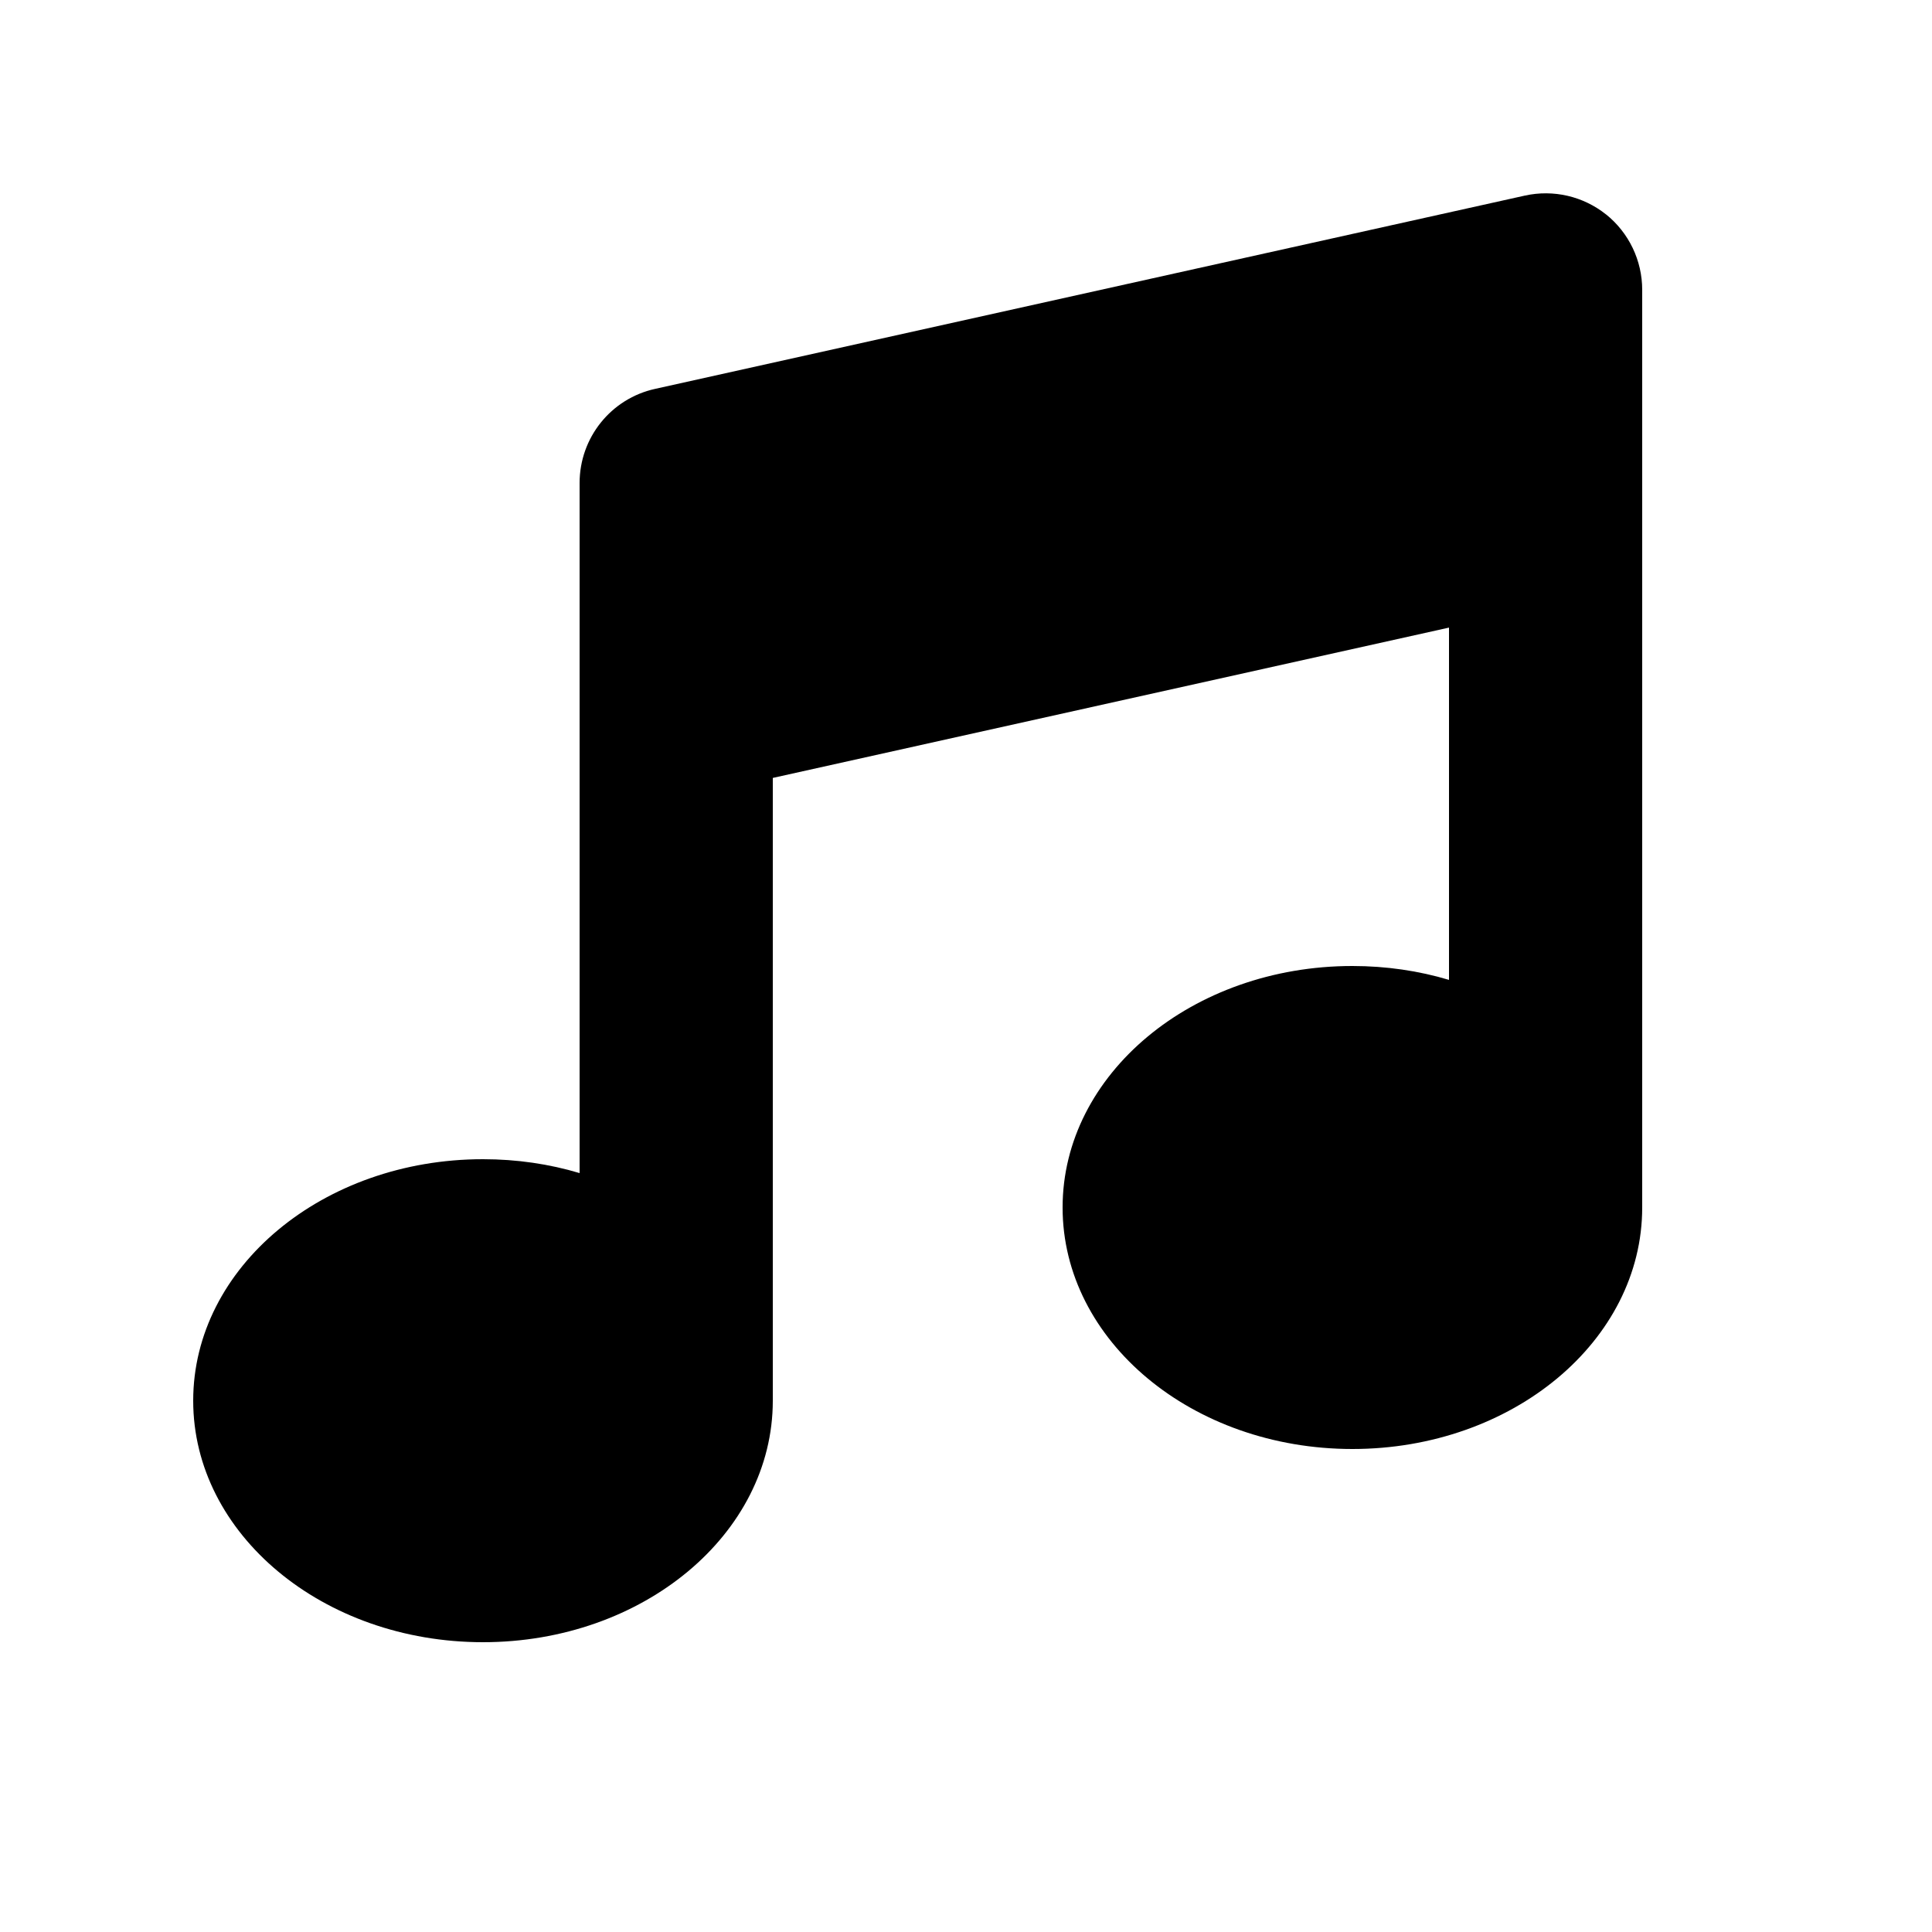
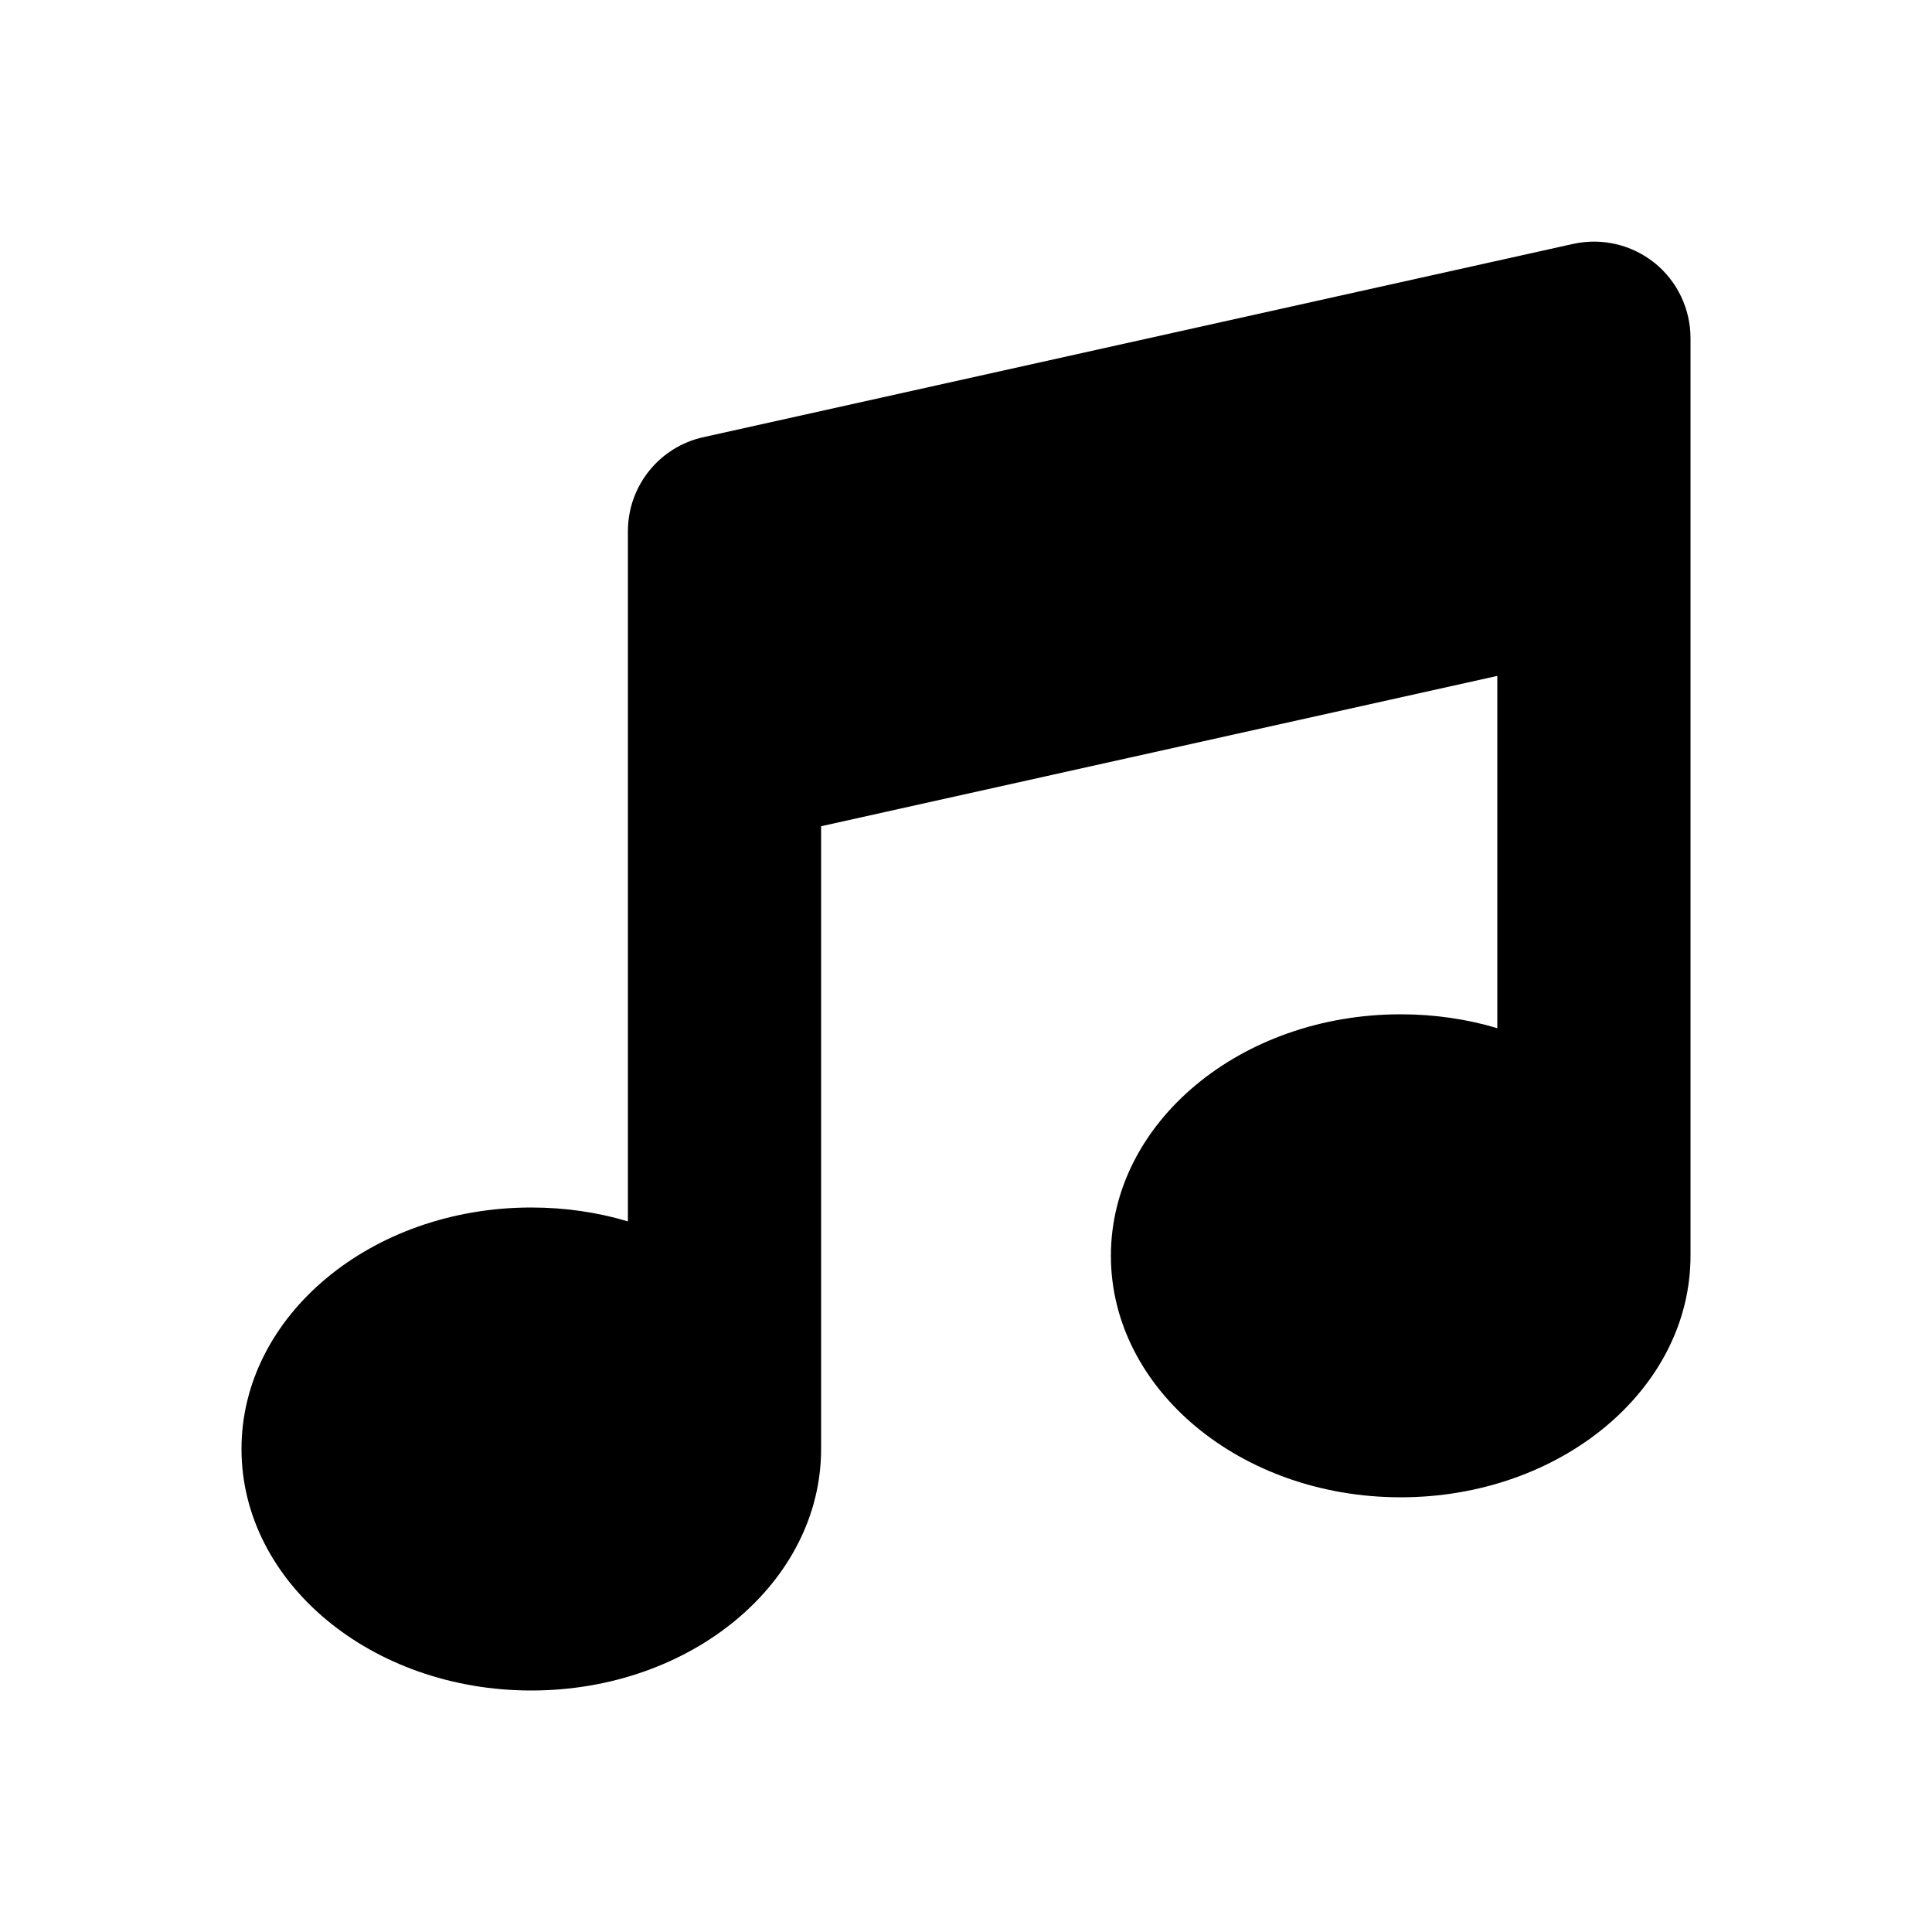
- <svg xmlns="http://www.w3.org/2000/svg" viewBox="0 0 640 640">
+ <svg xmlns="http://www.w3.org/2000/svg" viewBox="-16 -16 640 640">
  <path fill="currentColor" d="M532 71C539.6 77.1 544 86.3 544 96L544 400C544 444.2 501 480 448 480C395 480 352 444.2 352 400C352 355.8 395 320 448 320C459.2 320 470 321.6 480 324.6L480 207.9L256 257.7L256 464C256 508.2 213 544 160 544C107 544 64 508.2 64 464C64 419.8 107 384 160 384C171.2 384 182 385.6 192 388.6L192 160C192 145 202.4 132 217.1 128.8L505.1 64.8C514.6 62.7 524.5 65 532.1 71.1z" />
</svg>
